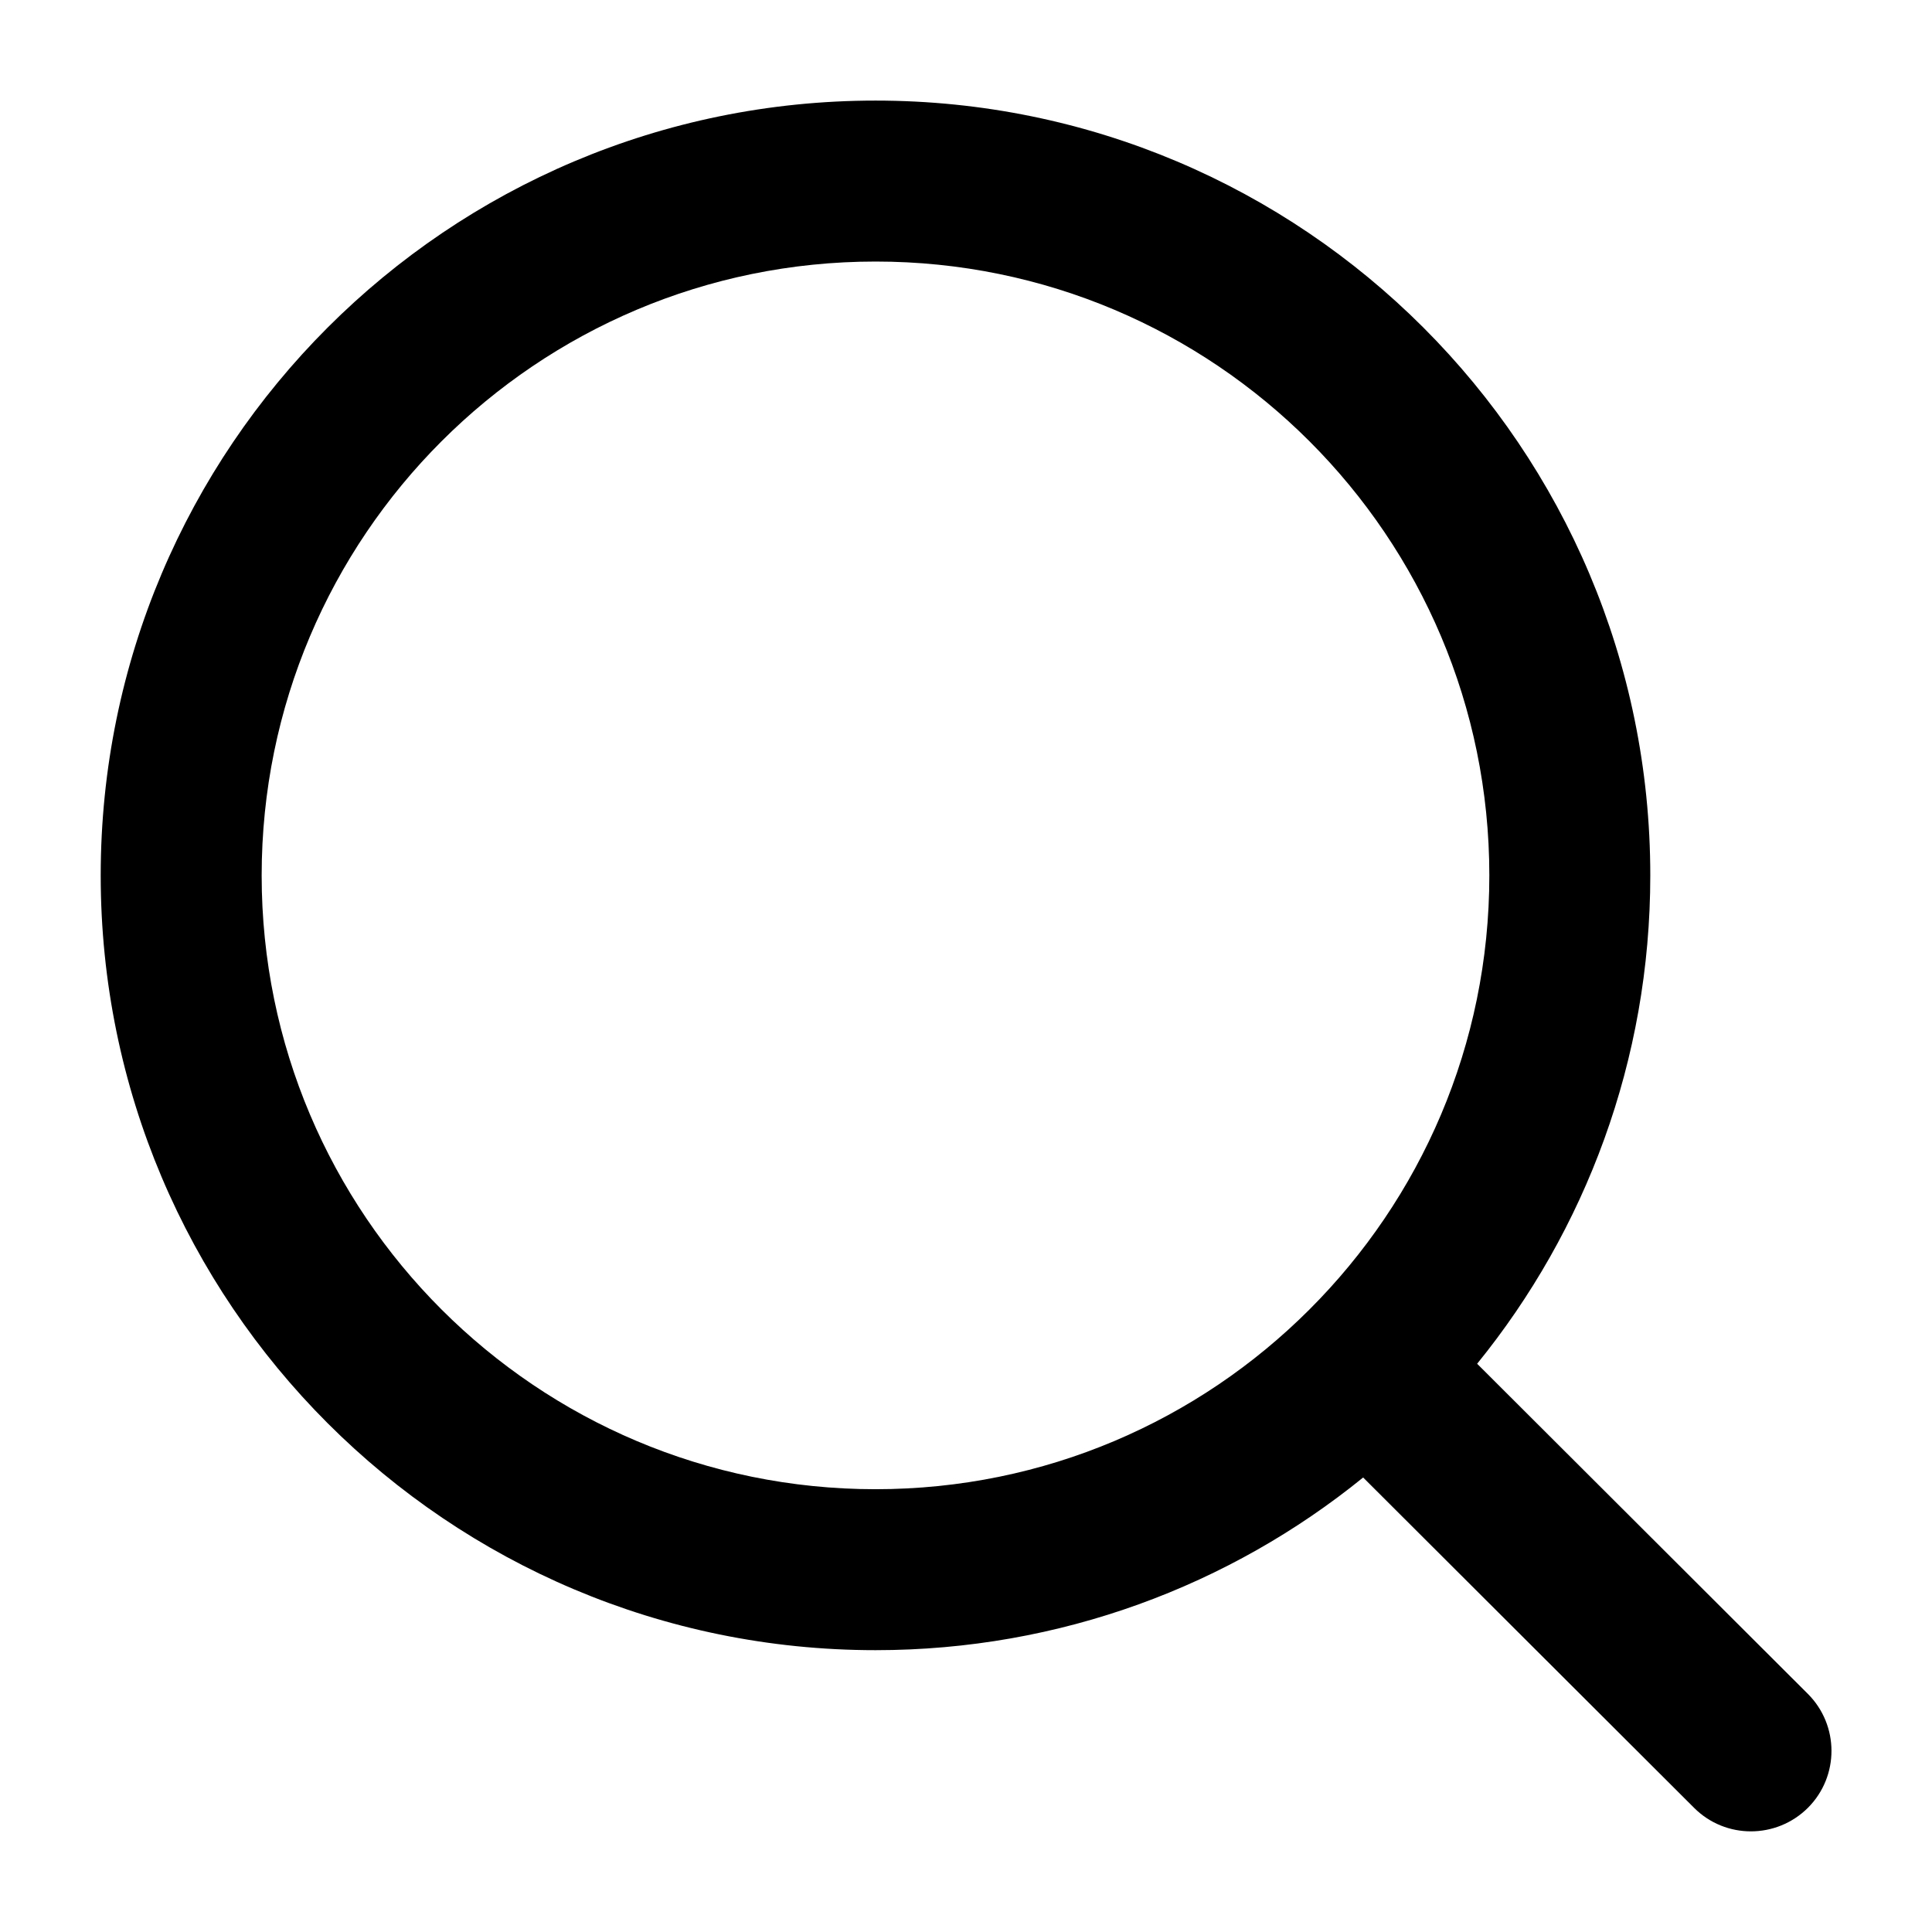
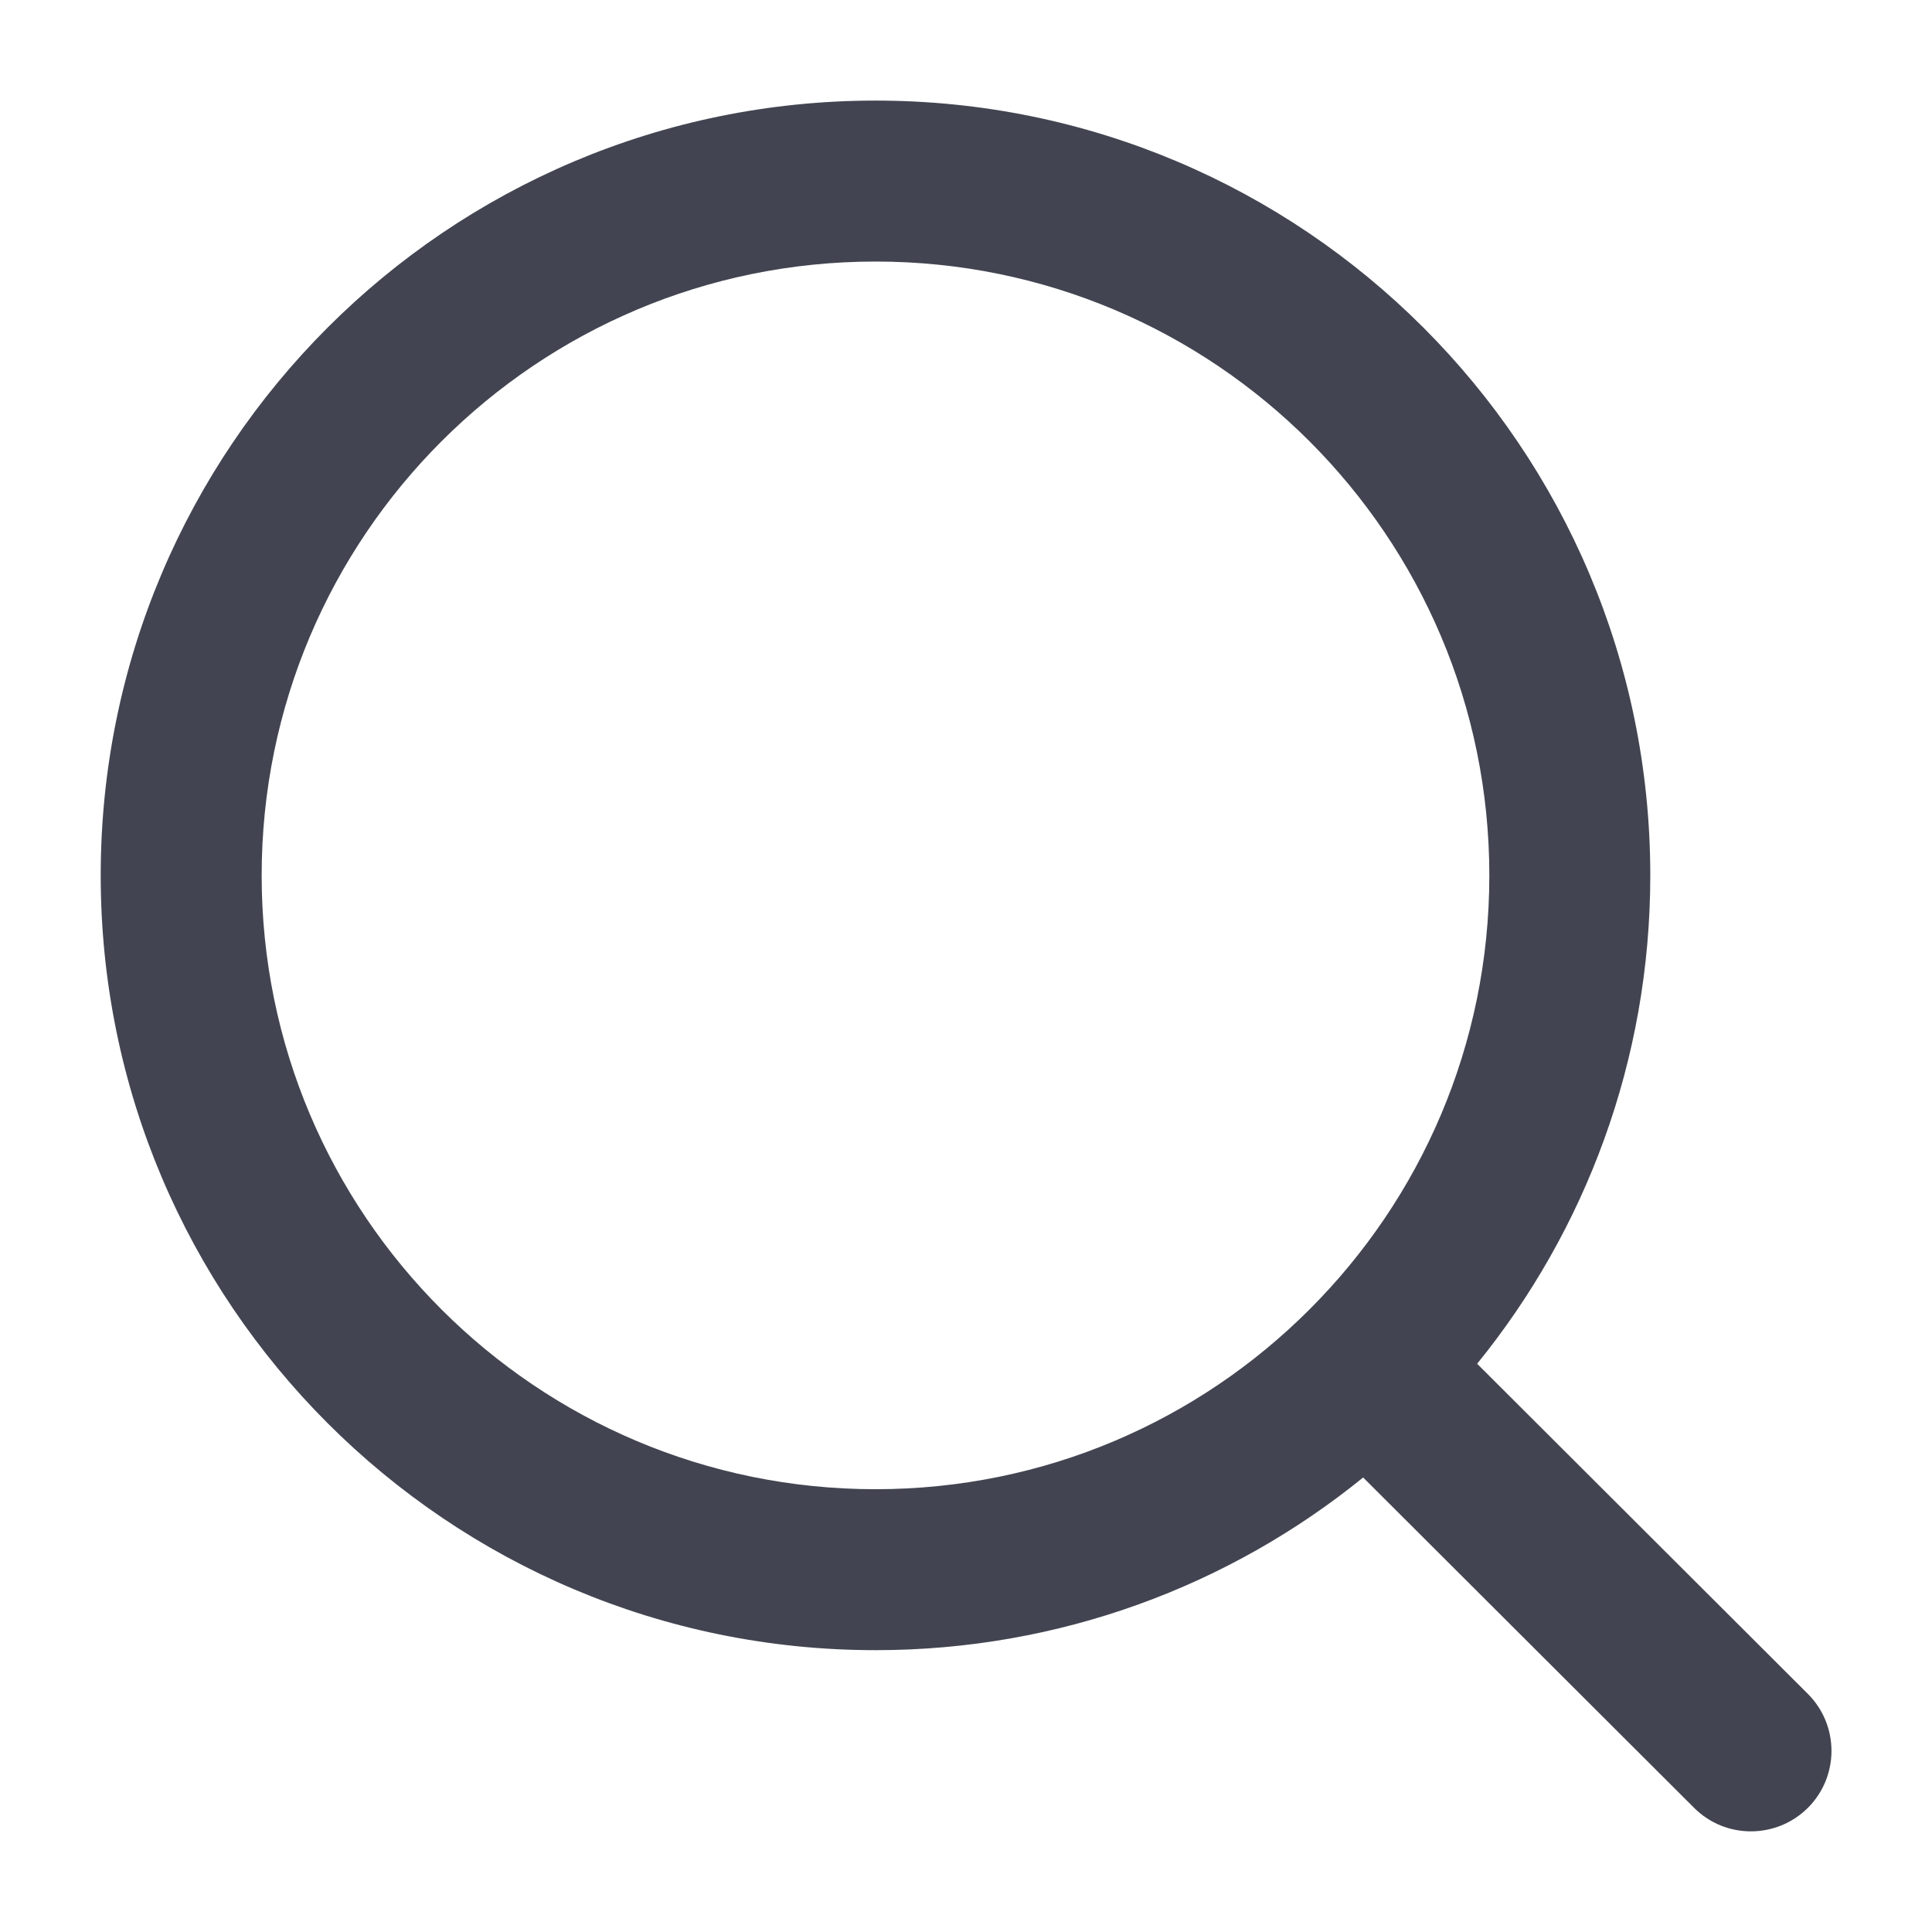
<svg xmlns="http://www.w3.org/2000/svg" width="16" height="16" viewBox="0 0 16 16">
-   <path fill-rule="evenodd" clip-rule="evenodd" d="M7.251 2.166C4.443 2.166 2.167 4.442 2.167 7.25C2.167 10.057 4.443 12.333 7.251 12.333C8.653 12.333 9.922 11.766 10.842 10.847C11.765 9.926 12.334 8.655 12.334 7.25C12.334 4.442 10.058 2.166 7.251 2.166ZM0.834 7.25C0.834 3.706 3.707 0.833 7.251 0.833C10.794 0.833 13.667 3.706 13.667 7.25C13.667 8.782 13.129 10.191 12.233 11.294L14.972 14.028C15.232 14.288 15.233 14.71 14.973 14.971C14.712 15.231 14.29 15.232 14.03 14.972L11.289 12.236C10.187 13.13 8.781 13.666 7.251 13.666C3.707 13.666 0.834 10.793 0.834 7.25Z" />
+   <path fill-rule="evenodd" clip-rule="evenodd" d="M7.251 2.166C4.443 2.166 2.167 4.442 2.167 7.25C2.167 10.057 4.443 12.333 7.251 12.333C8.653 12.333 9.922 11.766 10.842 10.847C11.765 9.926 12.334 8.655 12.334 7.25C12.334 4.442 10.058 2.166 7.251 2.166ZM0.834 7.25C0.834 3.706 3.707 0.833 7.251 0.833C10.794 0.833 13.667 3.706 13.667 7.25C13.667 8.782 13.129 10.191 12.233 11.294L14.972 14.028C15.232 14.288 15.233 14.71 14.973 14.971C14.712 15.231 14.29 15.232 14.03 14.972L11.289 12.236C10.187 13.13 8.781 13.666 7.251 13.666C3.707 13.666 0.834 10.793 0.834 7.25Z" fill="#424551" />
</svg>
